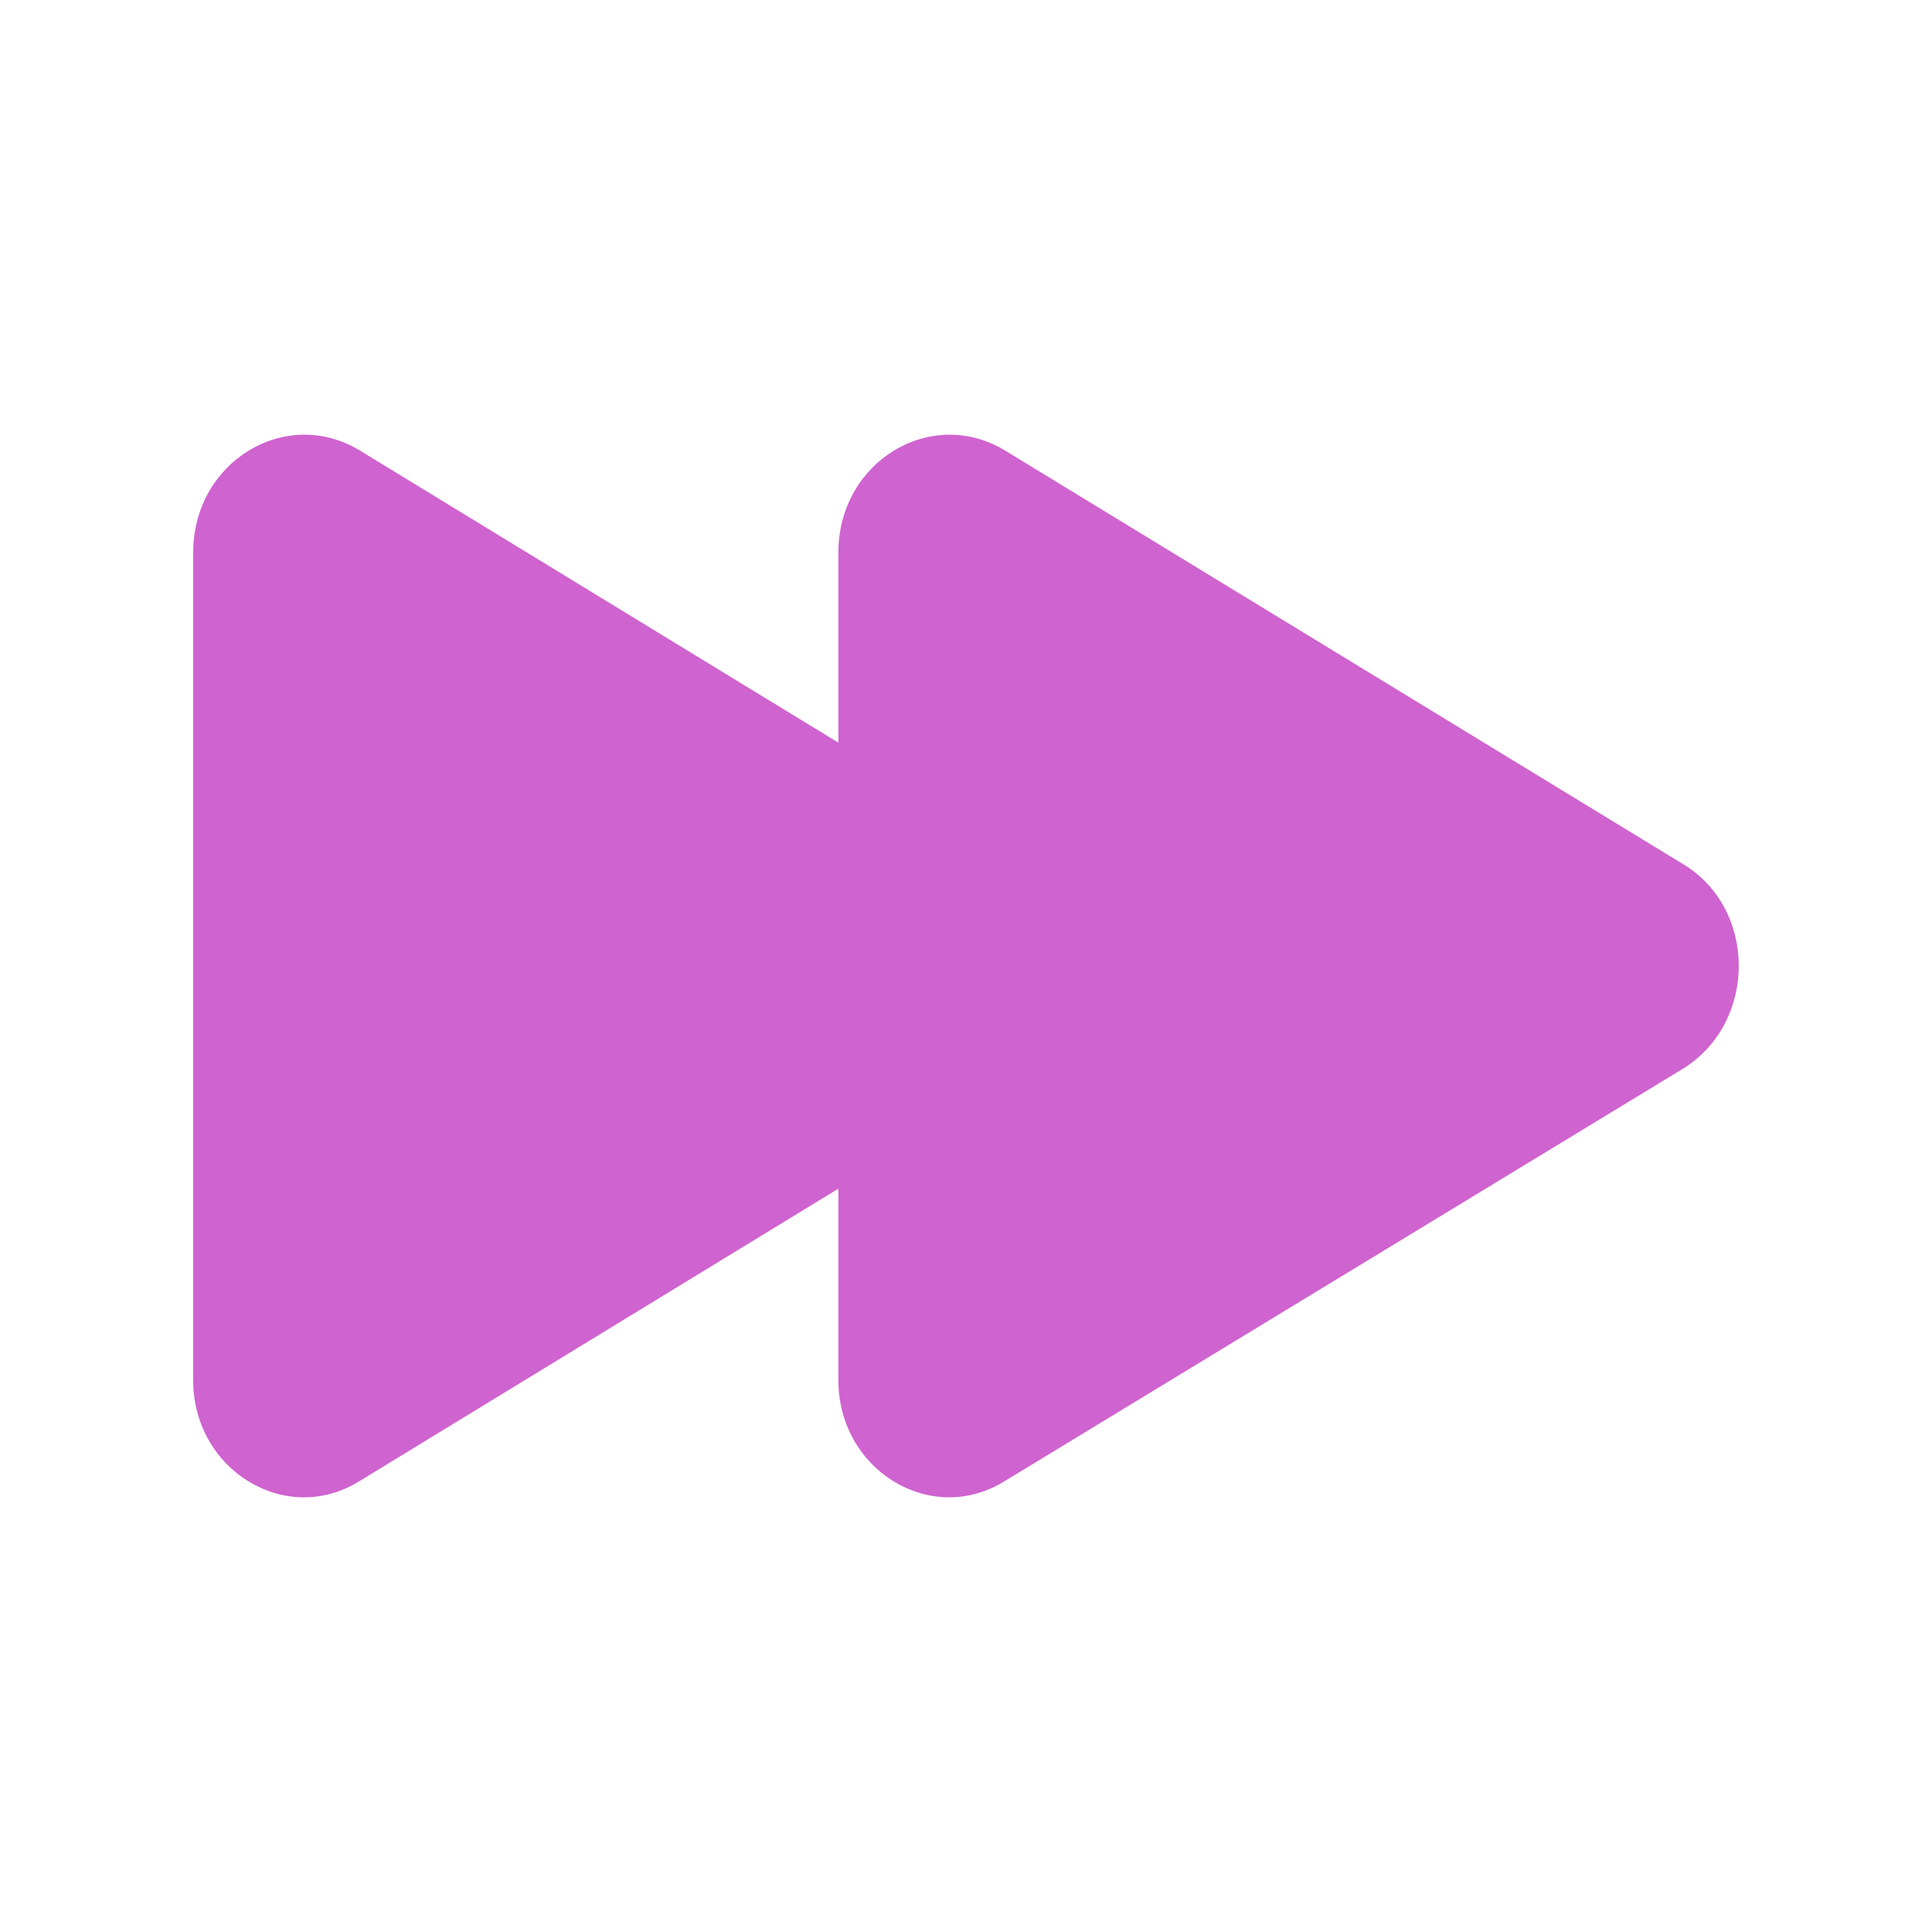
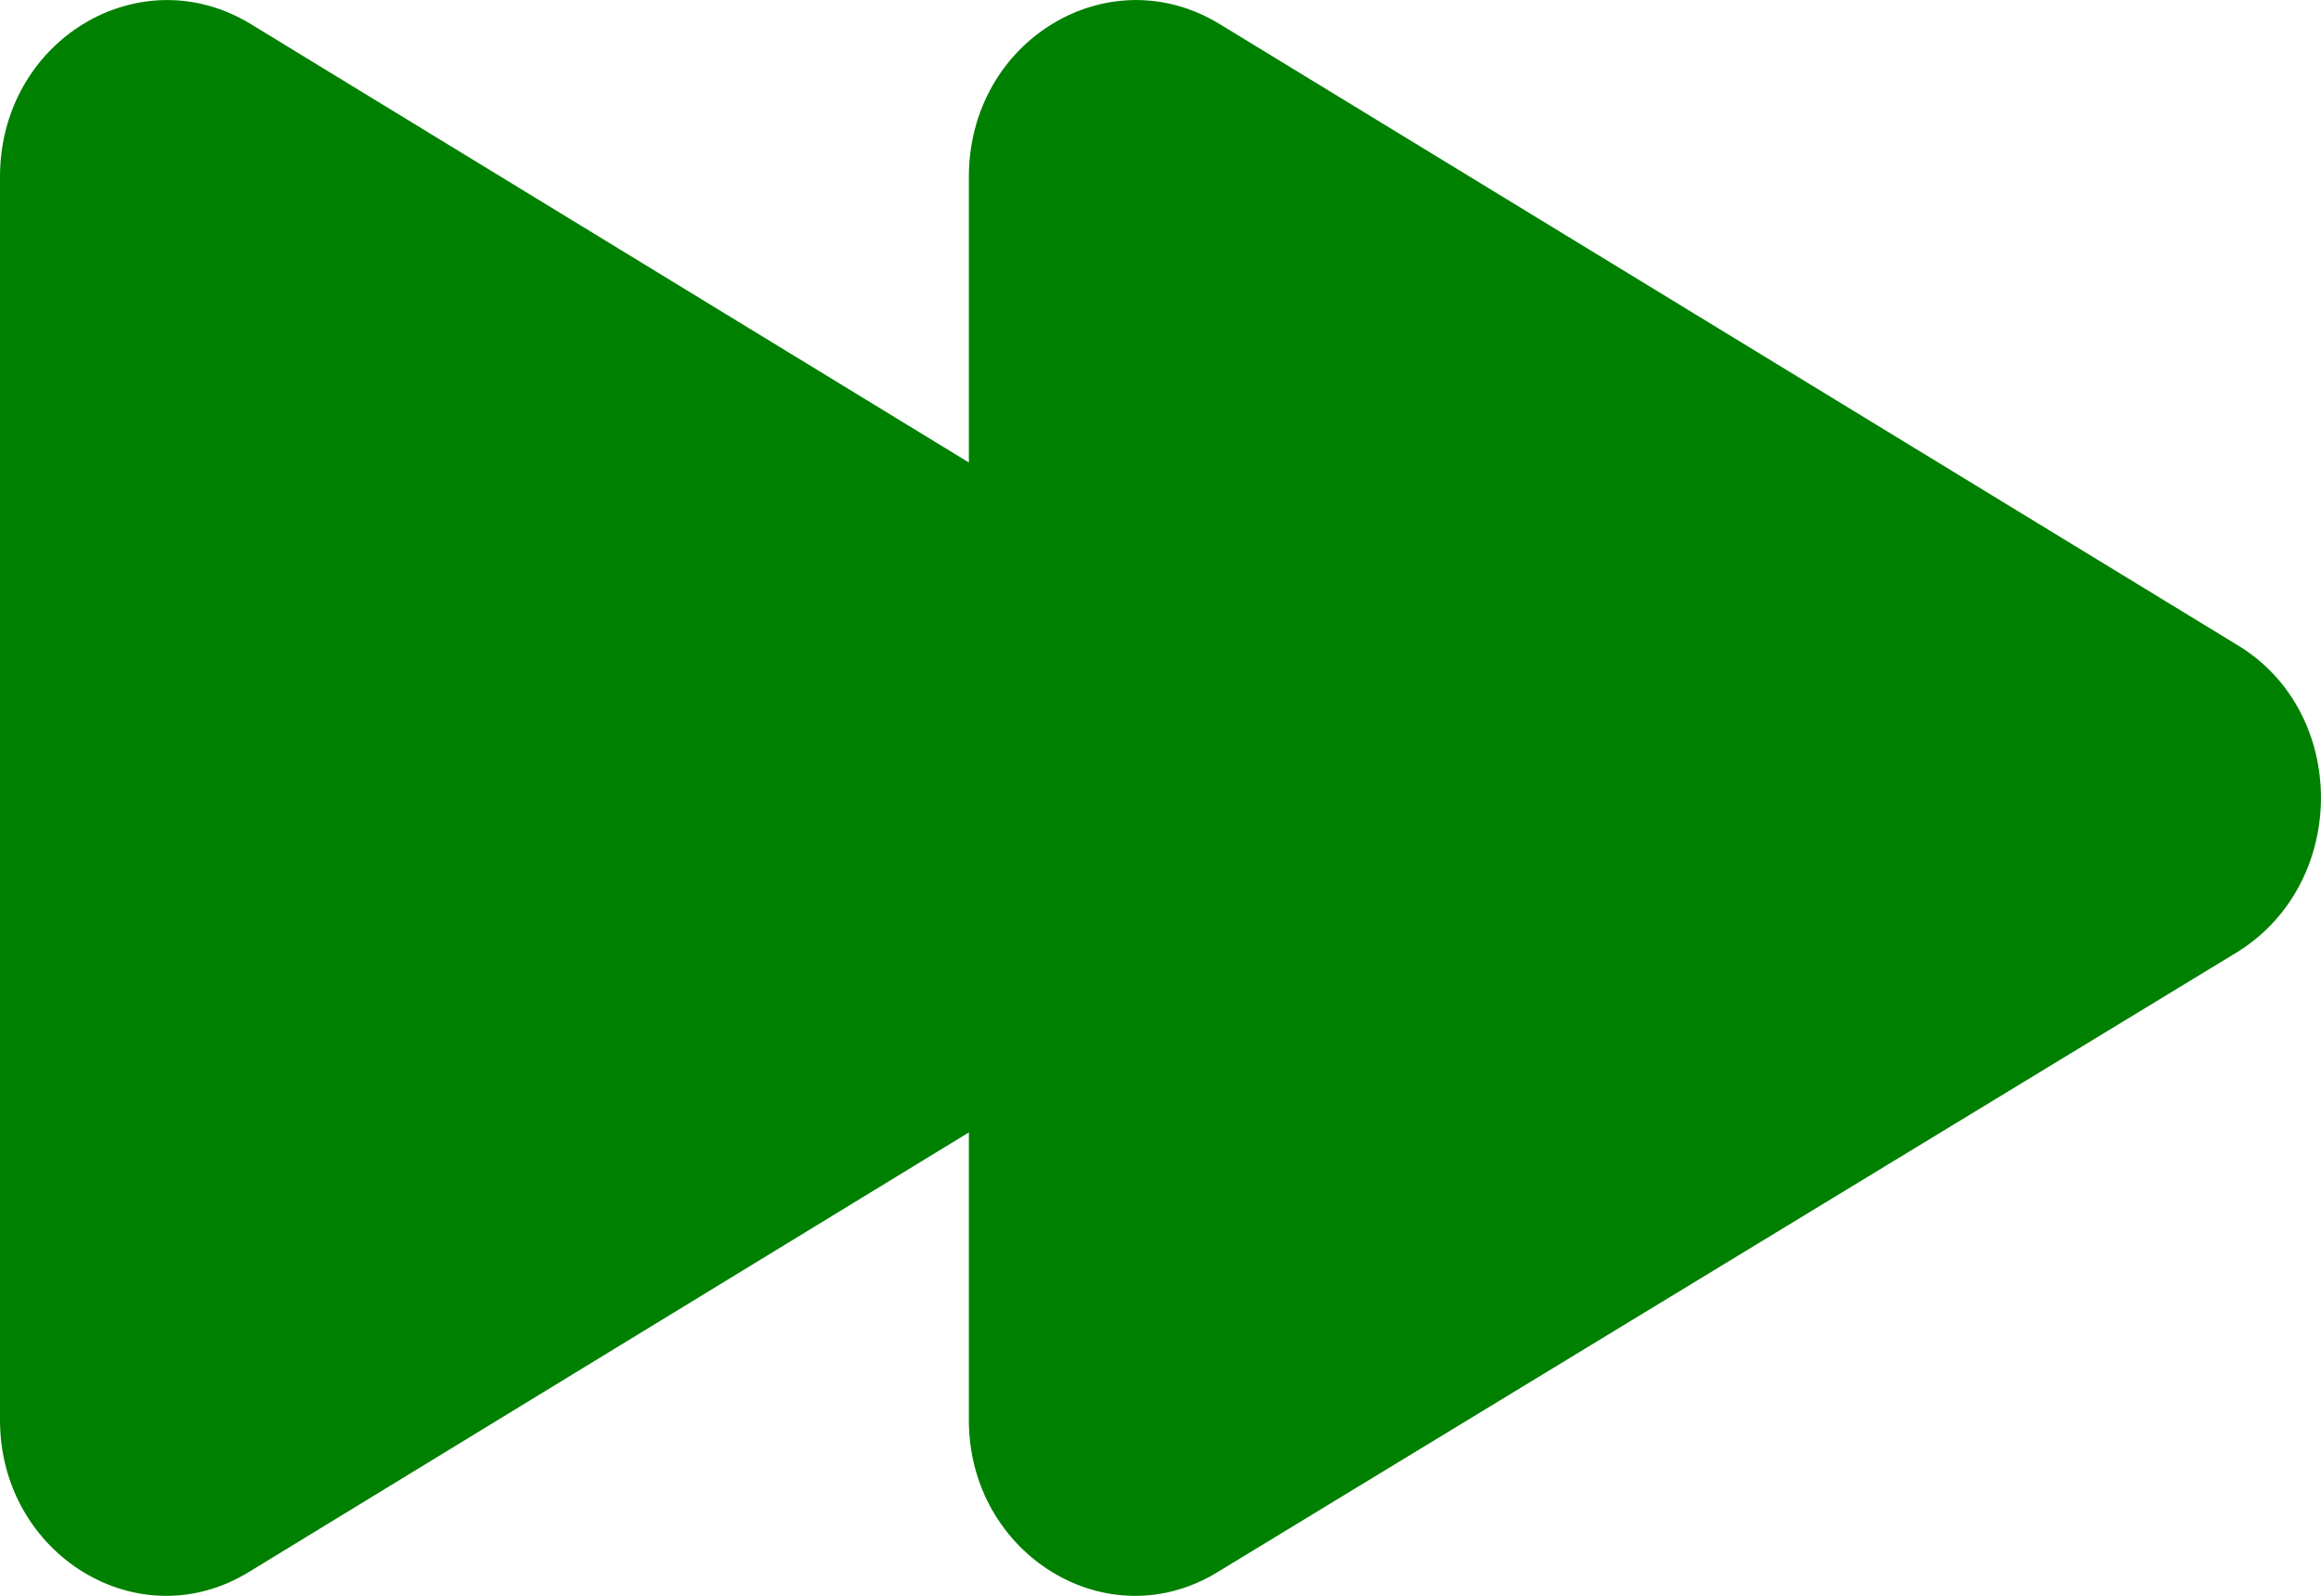
- <svg xmlns="http://www.w3.org/2000/svg" width="20px" height="20px" viewBox="0 0 20 20" version="1.1">
-   <defs />
-   <g id="Page-1" stroke="none" stroke-width="1" fill="none" fill-rule="evenodd">
-     <g id="faster" fill="#CF63CF">
-       <path d="M10.403,15.331 C9.636,15.809 8.679,15.215 8.679,14.29 L8.679,12.305 L3.724,15.331 C2.957,15.809 2,15.215 2,14.29 L2,5.719 C2,4.78 2.957,4.199 3.724,4.663 L8.679,7.688 L8.679,5.719 C8.679,4.78 9.636,4.199 10.403,4.663 L17.426,8.947 C18.191,9.411 18.191,10.582 17.426,11.061 L10.403,15.331 Z" />
+ <svg xmlns="http://www.w3.org/2000/svg" version="1.1" width="16" height="11" viewBox="0,0,16,11">
+   <g transform="translate(-232,-174.5)">
+     <g data-paper-data="{&quot;isPaintingLayer&quot;:true}" fill="#008000" fill-rule="evenodd" stroke="none" stroke-width="1" stroke-linecap="butt" stroke-linejoin="miter" stroke-miterlimit="10" stroke-dasharray="" stroke-dashoffset="0" style="mix-blend-mode: normal">
+       <path d="M240.403,185.331c-0.767,0.479 -1.724,-0.116 -1.724,-1.041v-1.984l-4.955,3.025c-0.767,0.479 -1.724,-0.116 -1.724,-1.041v-8.571c0,-0.939 0.957,-1.519 1.724,-1.056l4.955,3.025v-1.969c0,-0.939 0.957,-1.519 1.724,-1.056l7.023,4.285c0.765,0.463 0.765,1.635 0,2.113z" />
    </g>
  </g>
</svg>
